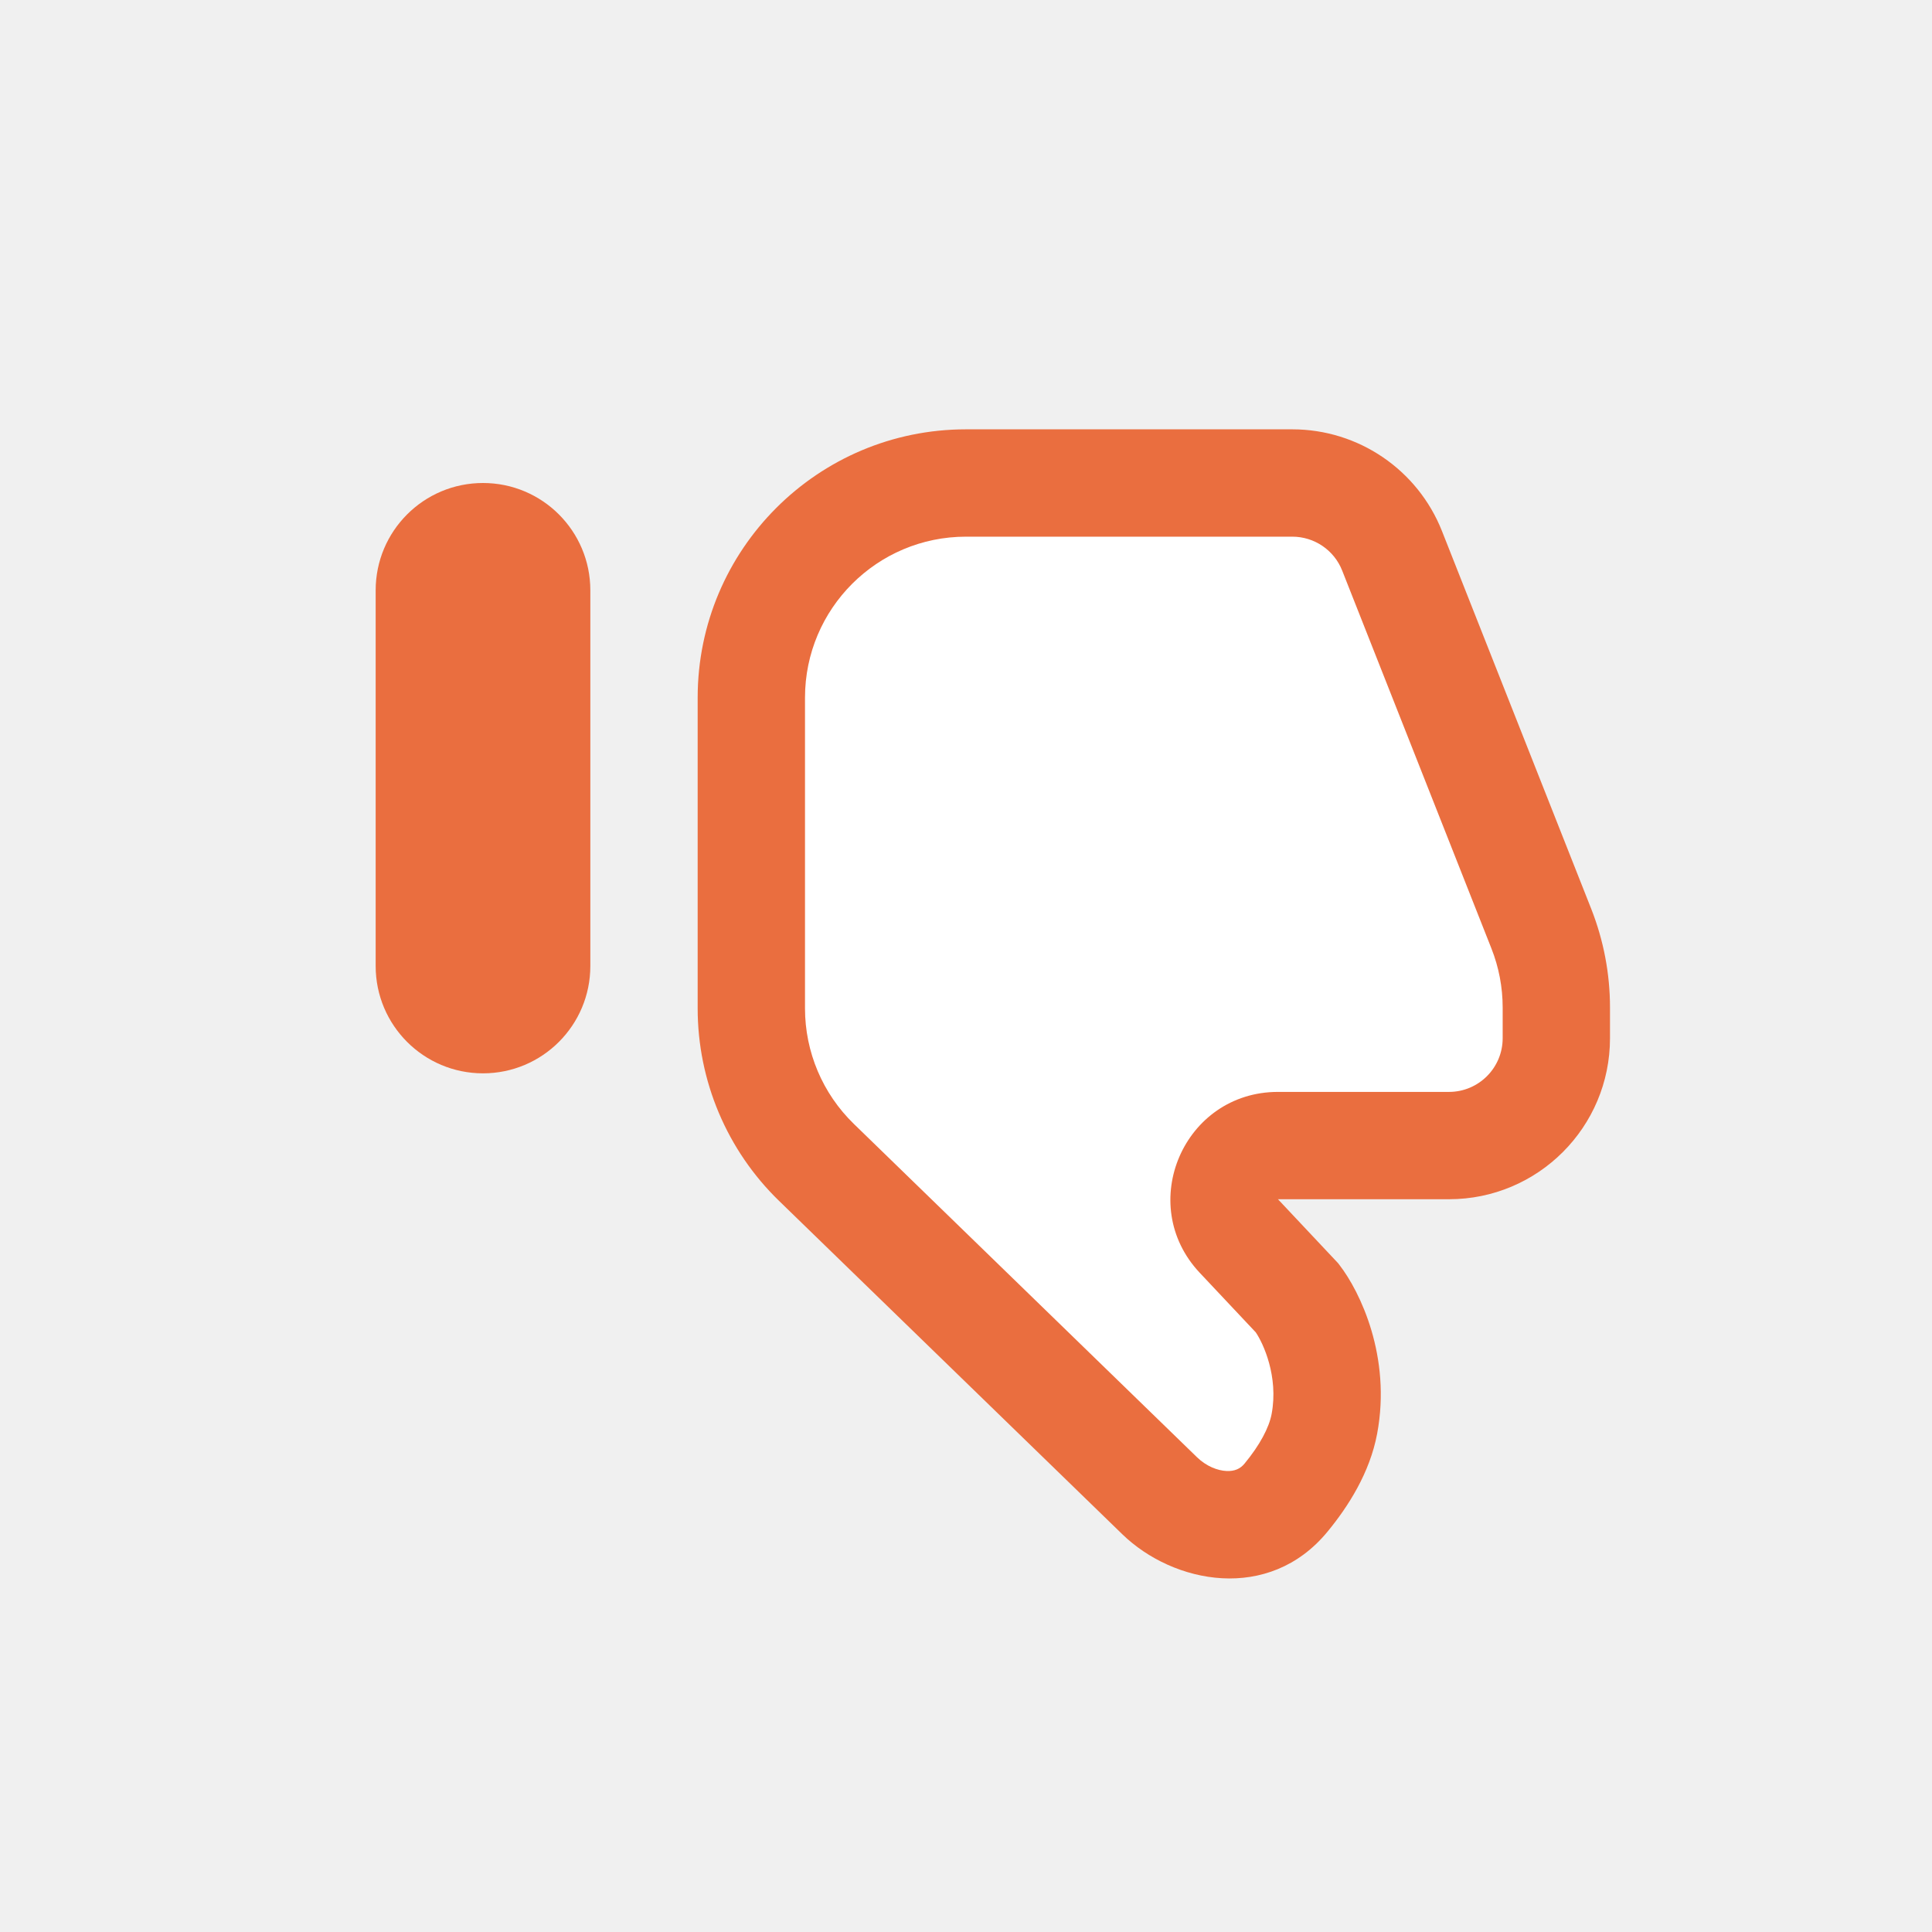
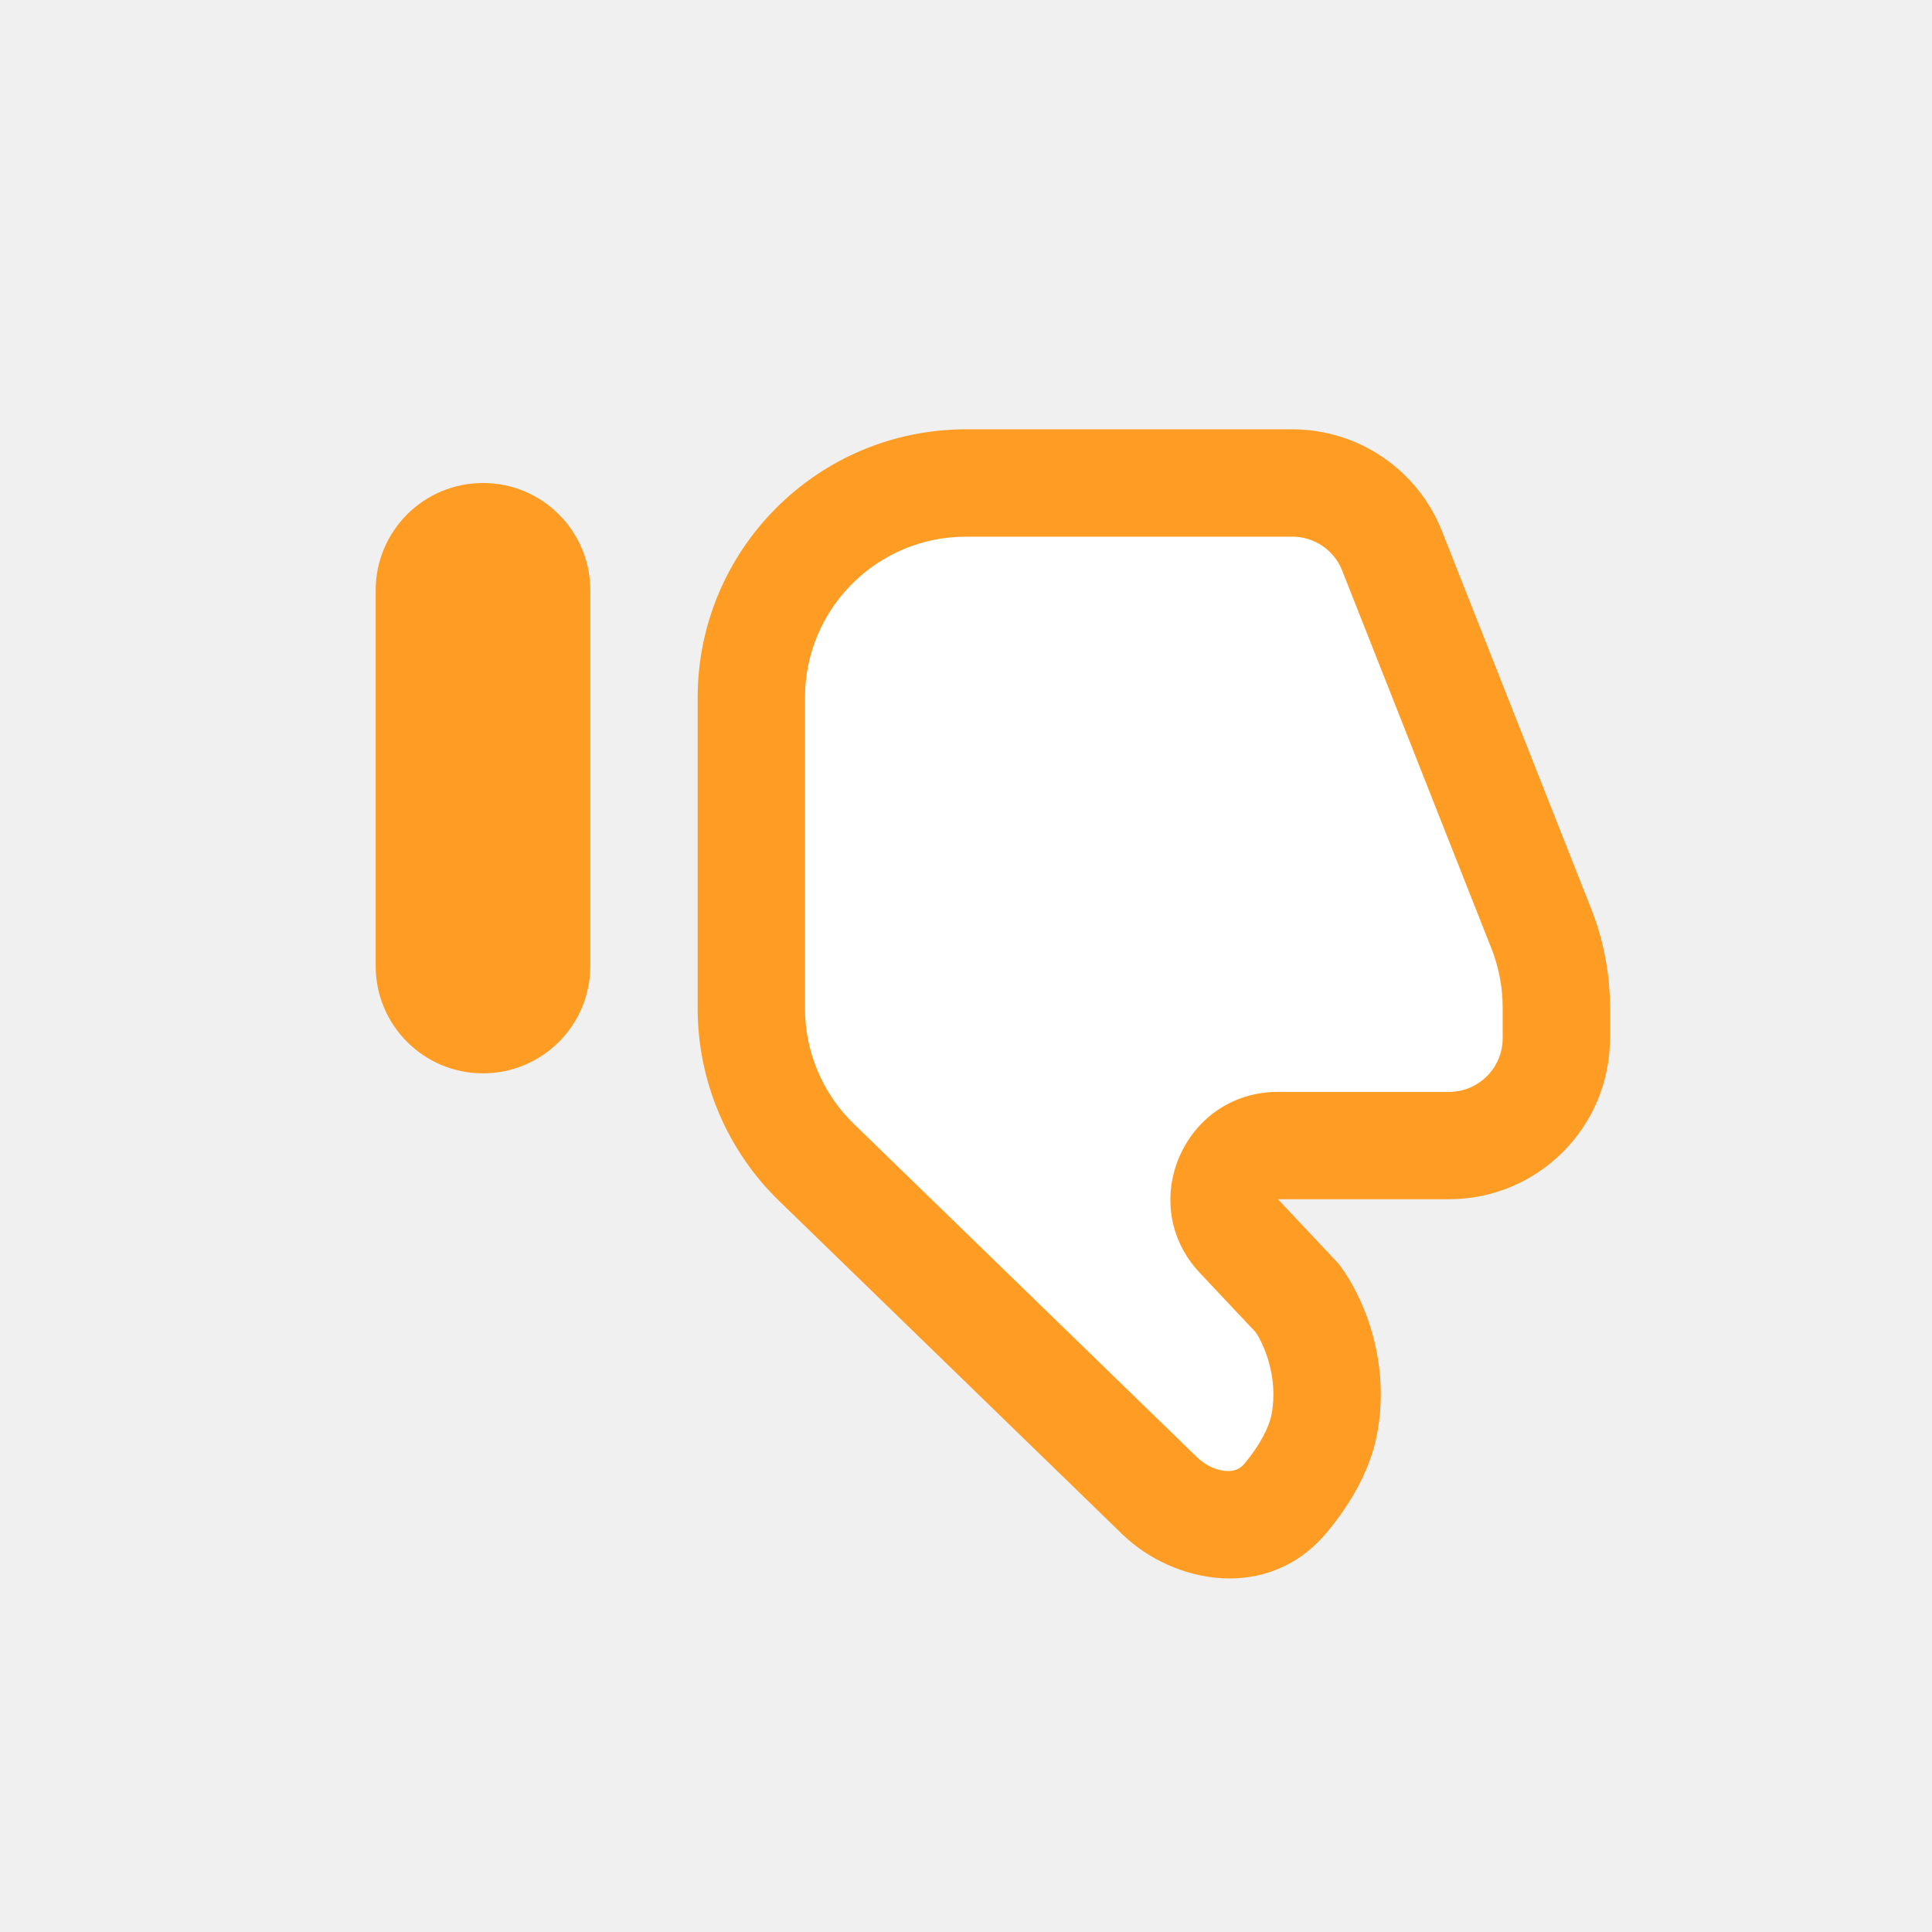
<svg xmlns="http://www.w3.org/2000/svg" width="36" height="36" viewBox="0 0 36 36" fill="none">
-   <path fill-rule="evenodd" clip-rule="evenodd" d="M9 20C7.895 20 7 19.105 7 18V11C7 9.895 7.895 9 9 9C10.105 9 11 9.895 11 11V18C11 19.105 10.105 20 9 20Z" fill="#EA6E3F" />
+   <path fill-rule="evenodd" clip-rule="evenodd" d="M9 20C7.895 20 7 19.105 7 18V11C7 9.895 7.895 9 9 9C10.105 9 11 9.895 11 11V18C11 19.105 10.105 20 9 20Z" fill="#FF9C24" />
  <path d="M14.368 12.186V17.976C14.368 19.058 14.806 20.093 15.581 20.846L21.976 27.056C22.654 27.715 23.73 27.823 24.331 27.093C24.668 26.685 24.954 26.208 25.046 25.717C25.25 24.631 24.792 23.7 24.538 23.371L23.452 22.217C22.852 21.578 23.305 20.532 24.181 20.532H27.368C28.473 20.532 29.368 19.636 29.368 18.532V17.96C29.368 17.457 29.273 16.958 29.088 16.49L26.309 9.451C26.007 8.688 25.269 8.186 24.448 8.186H18.368C16.159 8.186 14.368 9.977 14.368 12.186Z" fill="white" />
-   <path fill-rule="evenodd" clip-rule="evenodd" d="M20.911 28.587C21.865 29.514 23.645 29.865 24.734 28.543C25.122 28.073 25.525 27.442 25.661 26.715C25.93 25.28 25.342 24.067 24.961 23.574L24.931 23.535L23.813 22.346H27C28.657 22.346 30 21.003 30 19.346V18.774C30 18.145 29.881 17.522 29.651 16.937L26.87 9.898C26.418 8.753 25.312 8 24.08 8H18C15.239 8 13 10.239 13 13V18.79C13 20.142 13.547 21.436 14.517 22.377L20.911 28.587ZM22.856 27.41C22.689 27.403 22.479 27.323 22.304 27.153L15.91 20.942C15.328 20.377 15 19.601 15 18.79V13C15 11.343 16.343 10 18 10H24.08C24.491 10 24.86 10.251 25.01 10.633L27.79 17.672C27.929 18.023 28 18.396 28 18.774V19.346C28 19.898 27.552 20.346 27 20.346H23.813C22.06 20.346 21.155 22.439 22.355 23.716L23.399 24.826C23.538 25.029 23.826 25.648 23.695 26.347C23.647 26.602 23.477 26.924 23.191 27.271C23.111 27.369 23.006 27.416 22.856 27.41Z" fill="#EA6E3F" />
+   <path fill-rule="evenodd" clip-rule="evenodd" d="M20.911 28.587C21.865 29.514 23.645 29.865 24.734 28.543C25.122 28.073 25.525 27.442 25.661 26.715C25.93 25.28 25.342 24.067 24.961 23.574L24.931 23.535L23.813 22.346H27C28.657 22.346 30 21.003 30 19.346V18.774C30 18.145 29.881 17.522 29.651 16.937L26.87 9.898C26.418 8.753 25.312 8 24.08 8H18C15.239 8 13 10.239 13 13V18.79C13 20.142 13.547 21.436 14.517 22.377L20.911 28.587ZM22.856 27.41C22.689 27.403 22.479 27.323 22.304 27.153L15.91 20.942C15.328 20.377 15 19.601 15 18.79V13C15 11.343 16.343 10 18 10H24.08C24.491 10 24.86 10.251 25.01 10.633L27.79 17.672C27.929 18.023 28 18.396 28 18.774V19.346C28 19.898 27.552 20.346 27 20.346H23.813C22.06 20.346 21.155 22.439 22.355 23.716L23.399 24.826C23.538 25.029 23.826 25.648 23.695 26.347C23.647 26.602 23.477 26.924 23.191 27.271C23.111 27.369 23.006 27.416 22.856 27.41Z" fill="#FF9C24" />
</svg>
